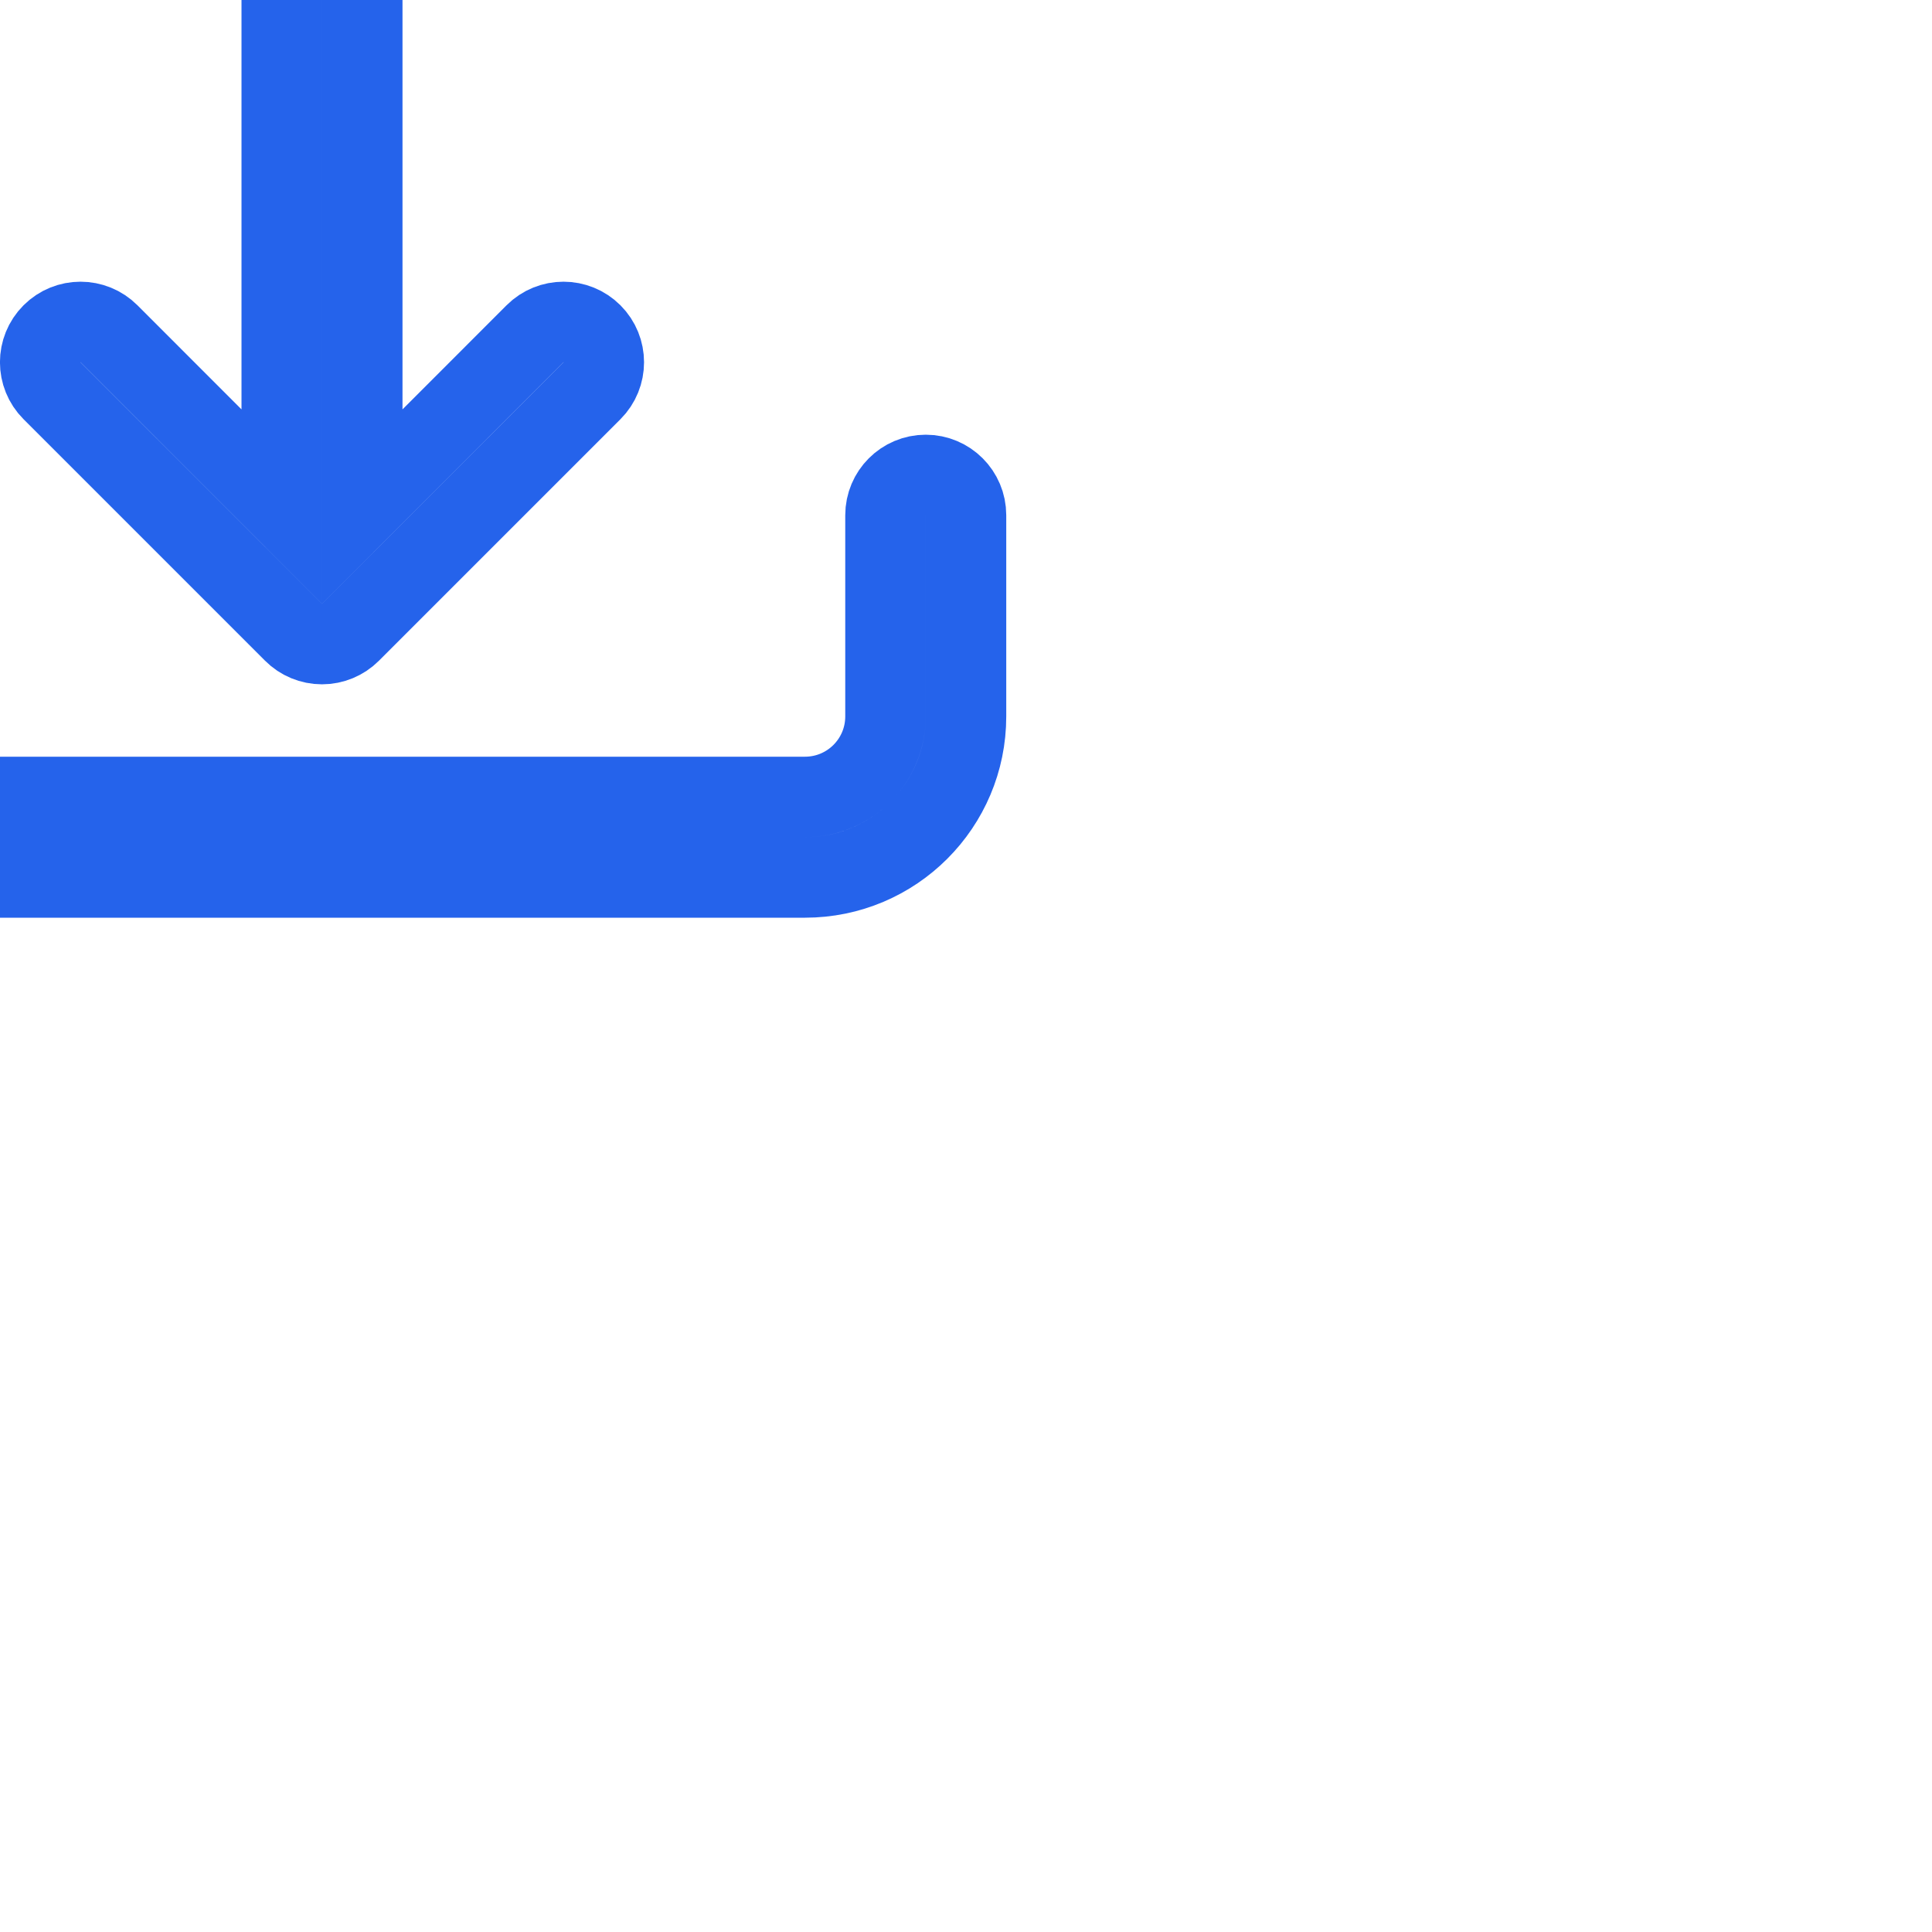
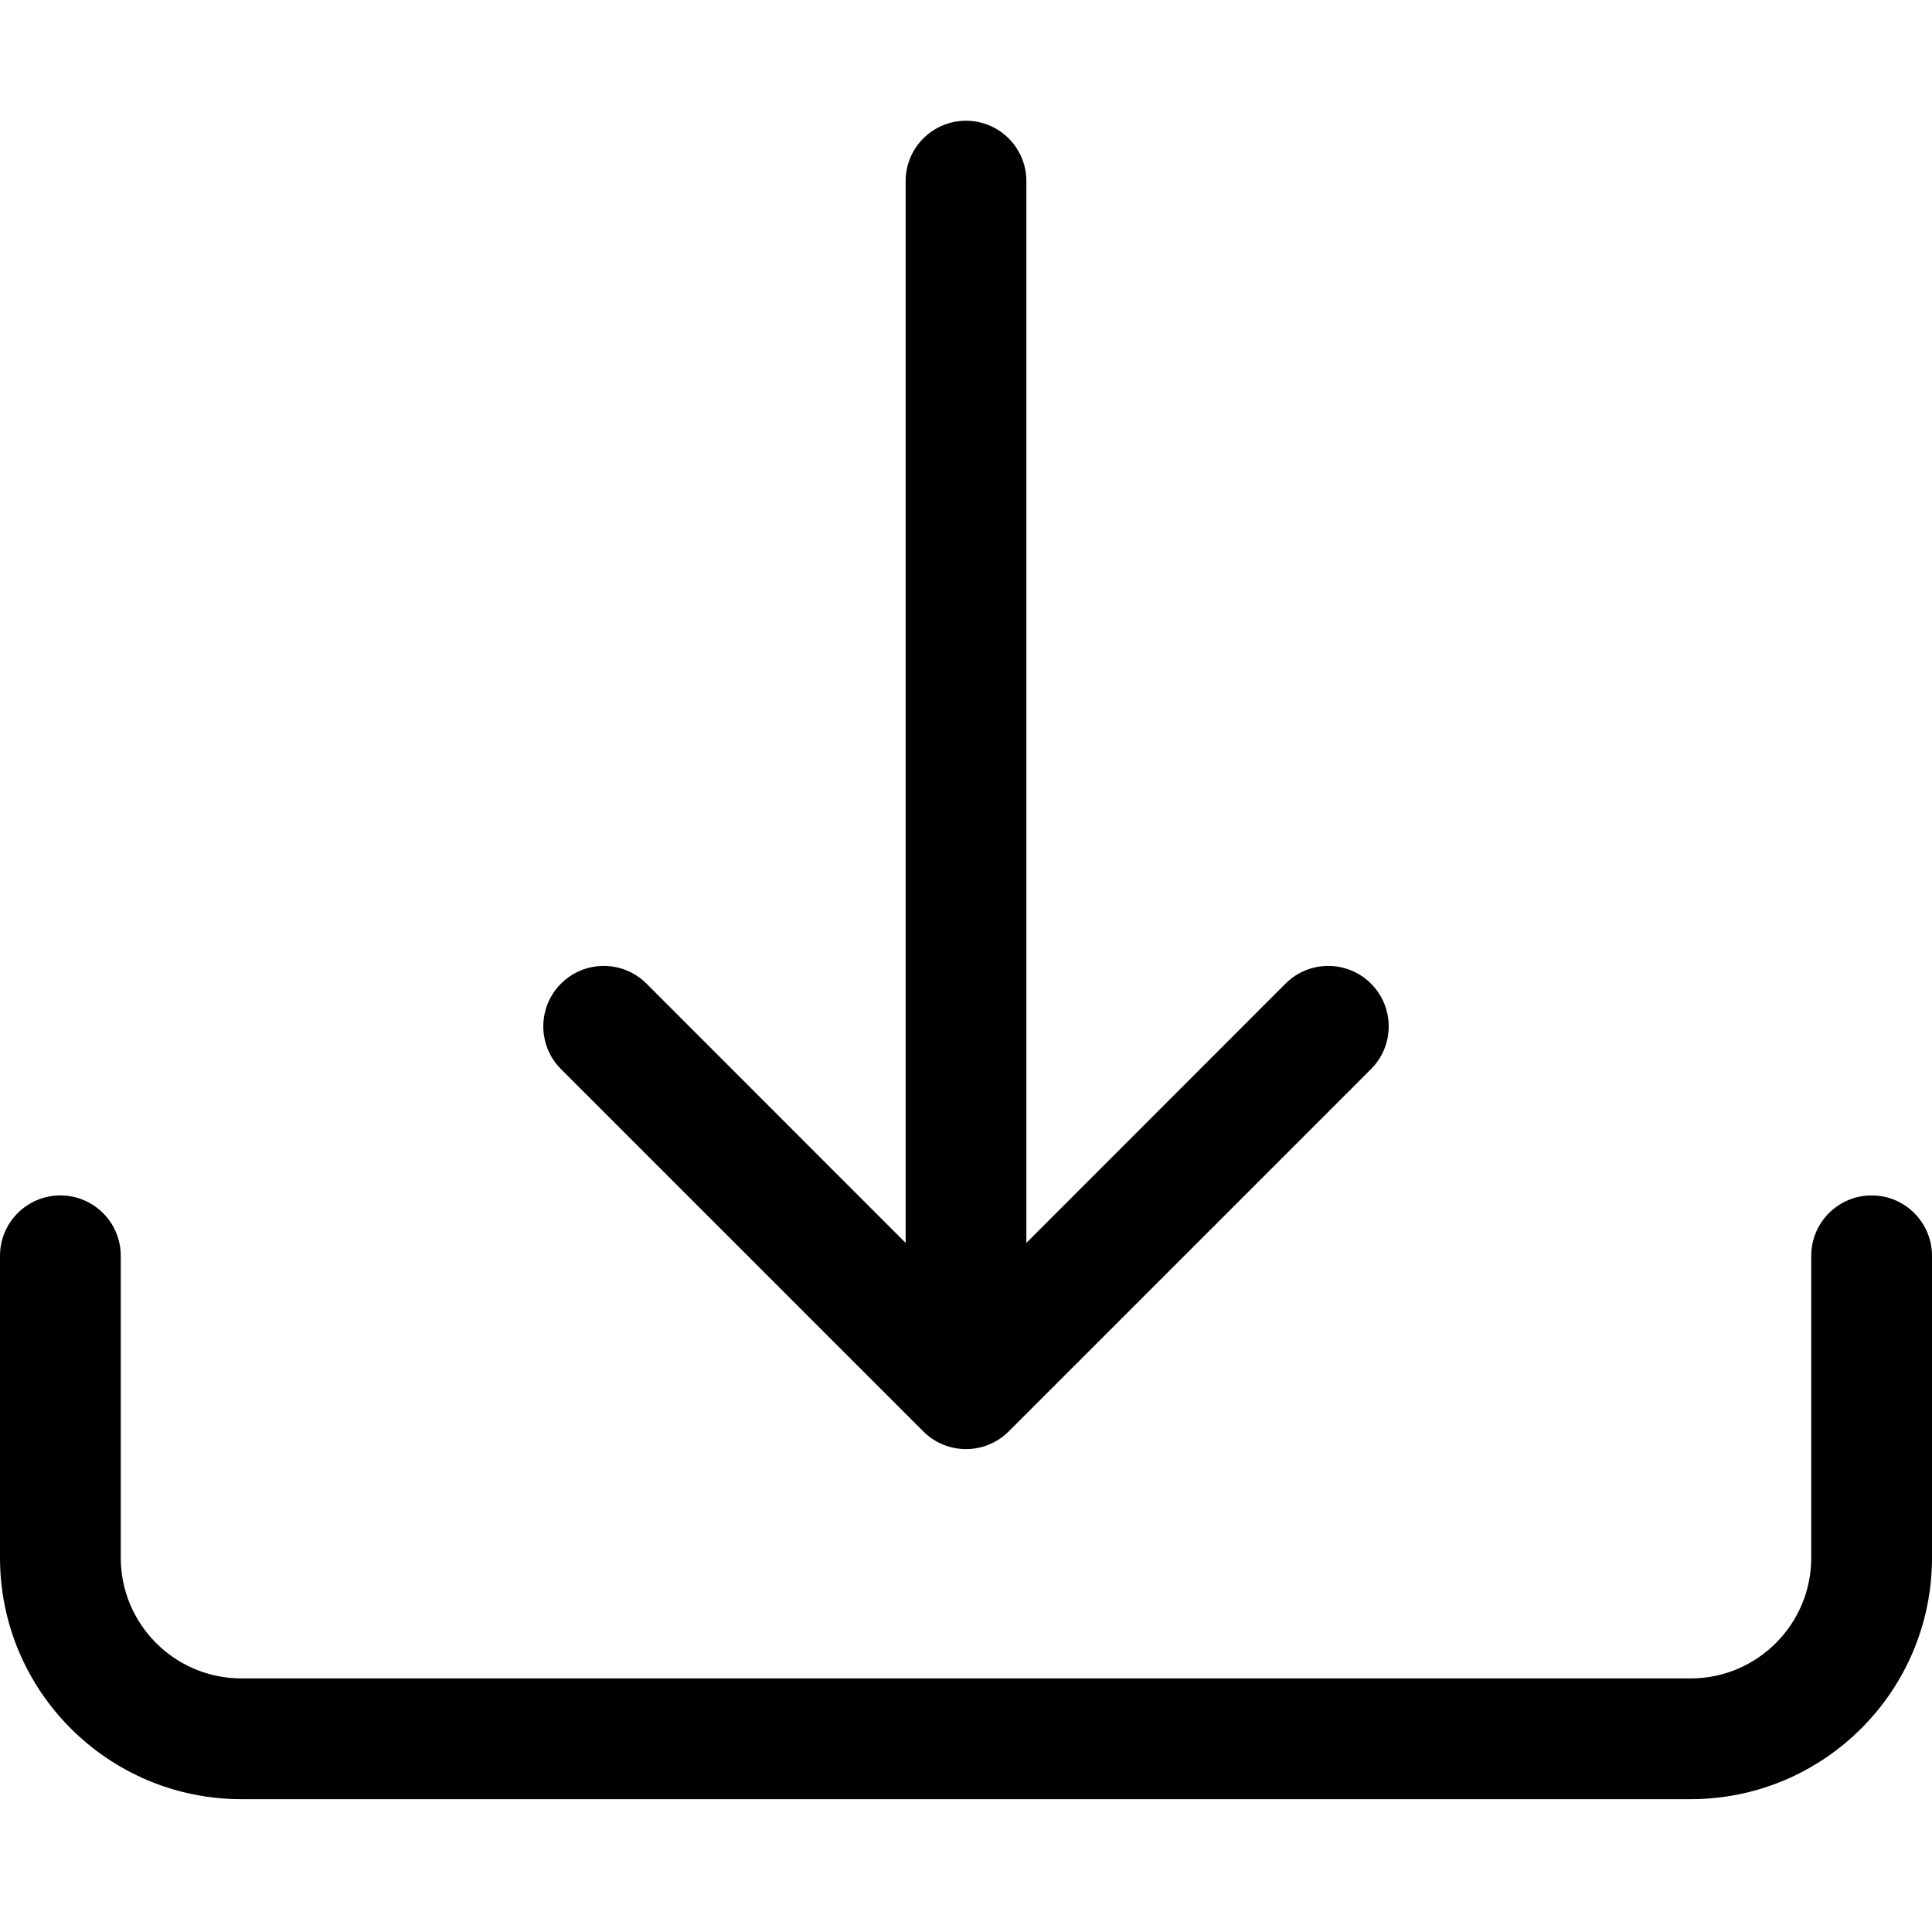
- <svg xmlns="http://www.w3.org/2000/svg" style="width: 20px; height: 20px; color: #2563eb;" fill="none" stroke="currentColor" viewBox="4 4 24 24">
+ <svg xmlns="http://www.w3.org/2000/svg" width="16" height="16" fill="currentColor" class="bi bi-download" viewBox="0 0 16 16">
  <path d="M.5 9.9a.5.5 0 0 1 .5.5v2.5a1 1 0 0 0 1 1h12a1 1 0 0 0 1-1v-2.5a.5.5 0 0 1 1 0v2.5a2 2 0 0 1-2 2H2a2 2 0 0 1-2-2v-2.5a.5.5 0 0 1 .5-.5" />
  <path d="M7.646 11.854a.5.5 0 0 0 .708 0l3-3a.5.5 0 0 0-.708-.708L8.5 10.293V1.5a.5.5 0 0 0-1 0v8.793L5.354 8.146a.5.5 0 1 0-.708.708z" />
</svg>
